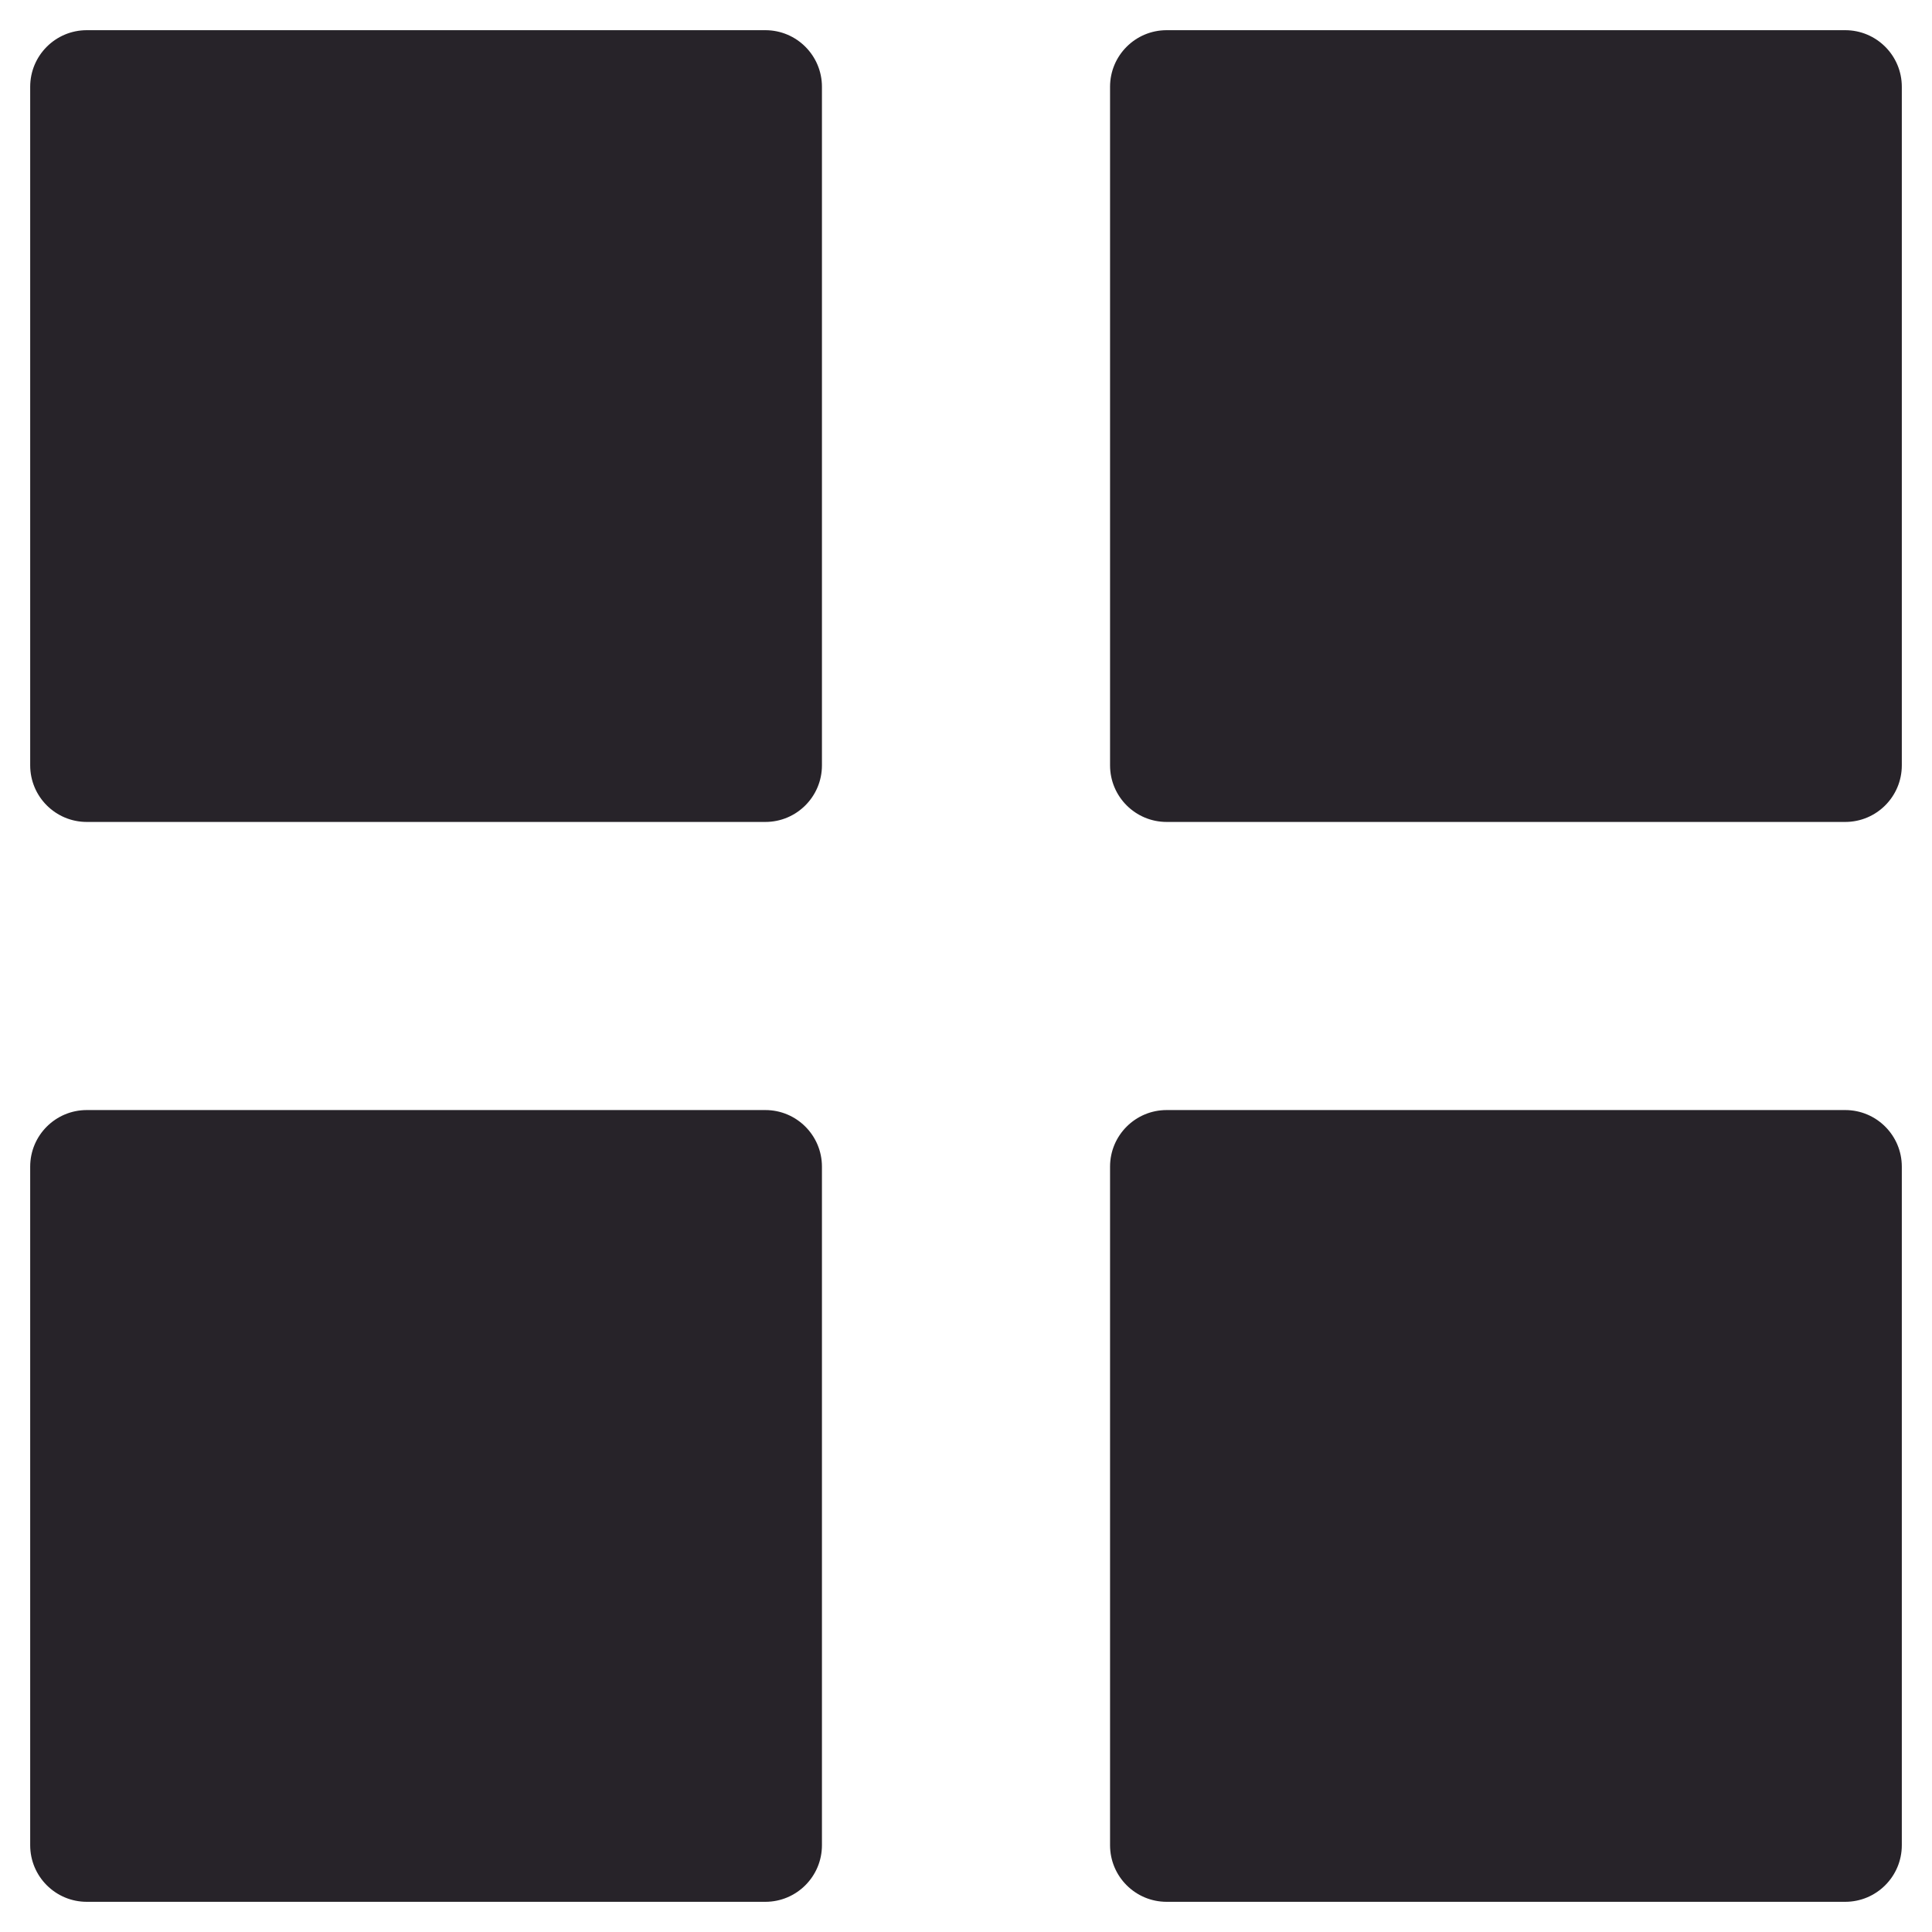
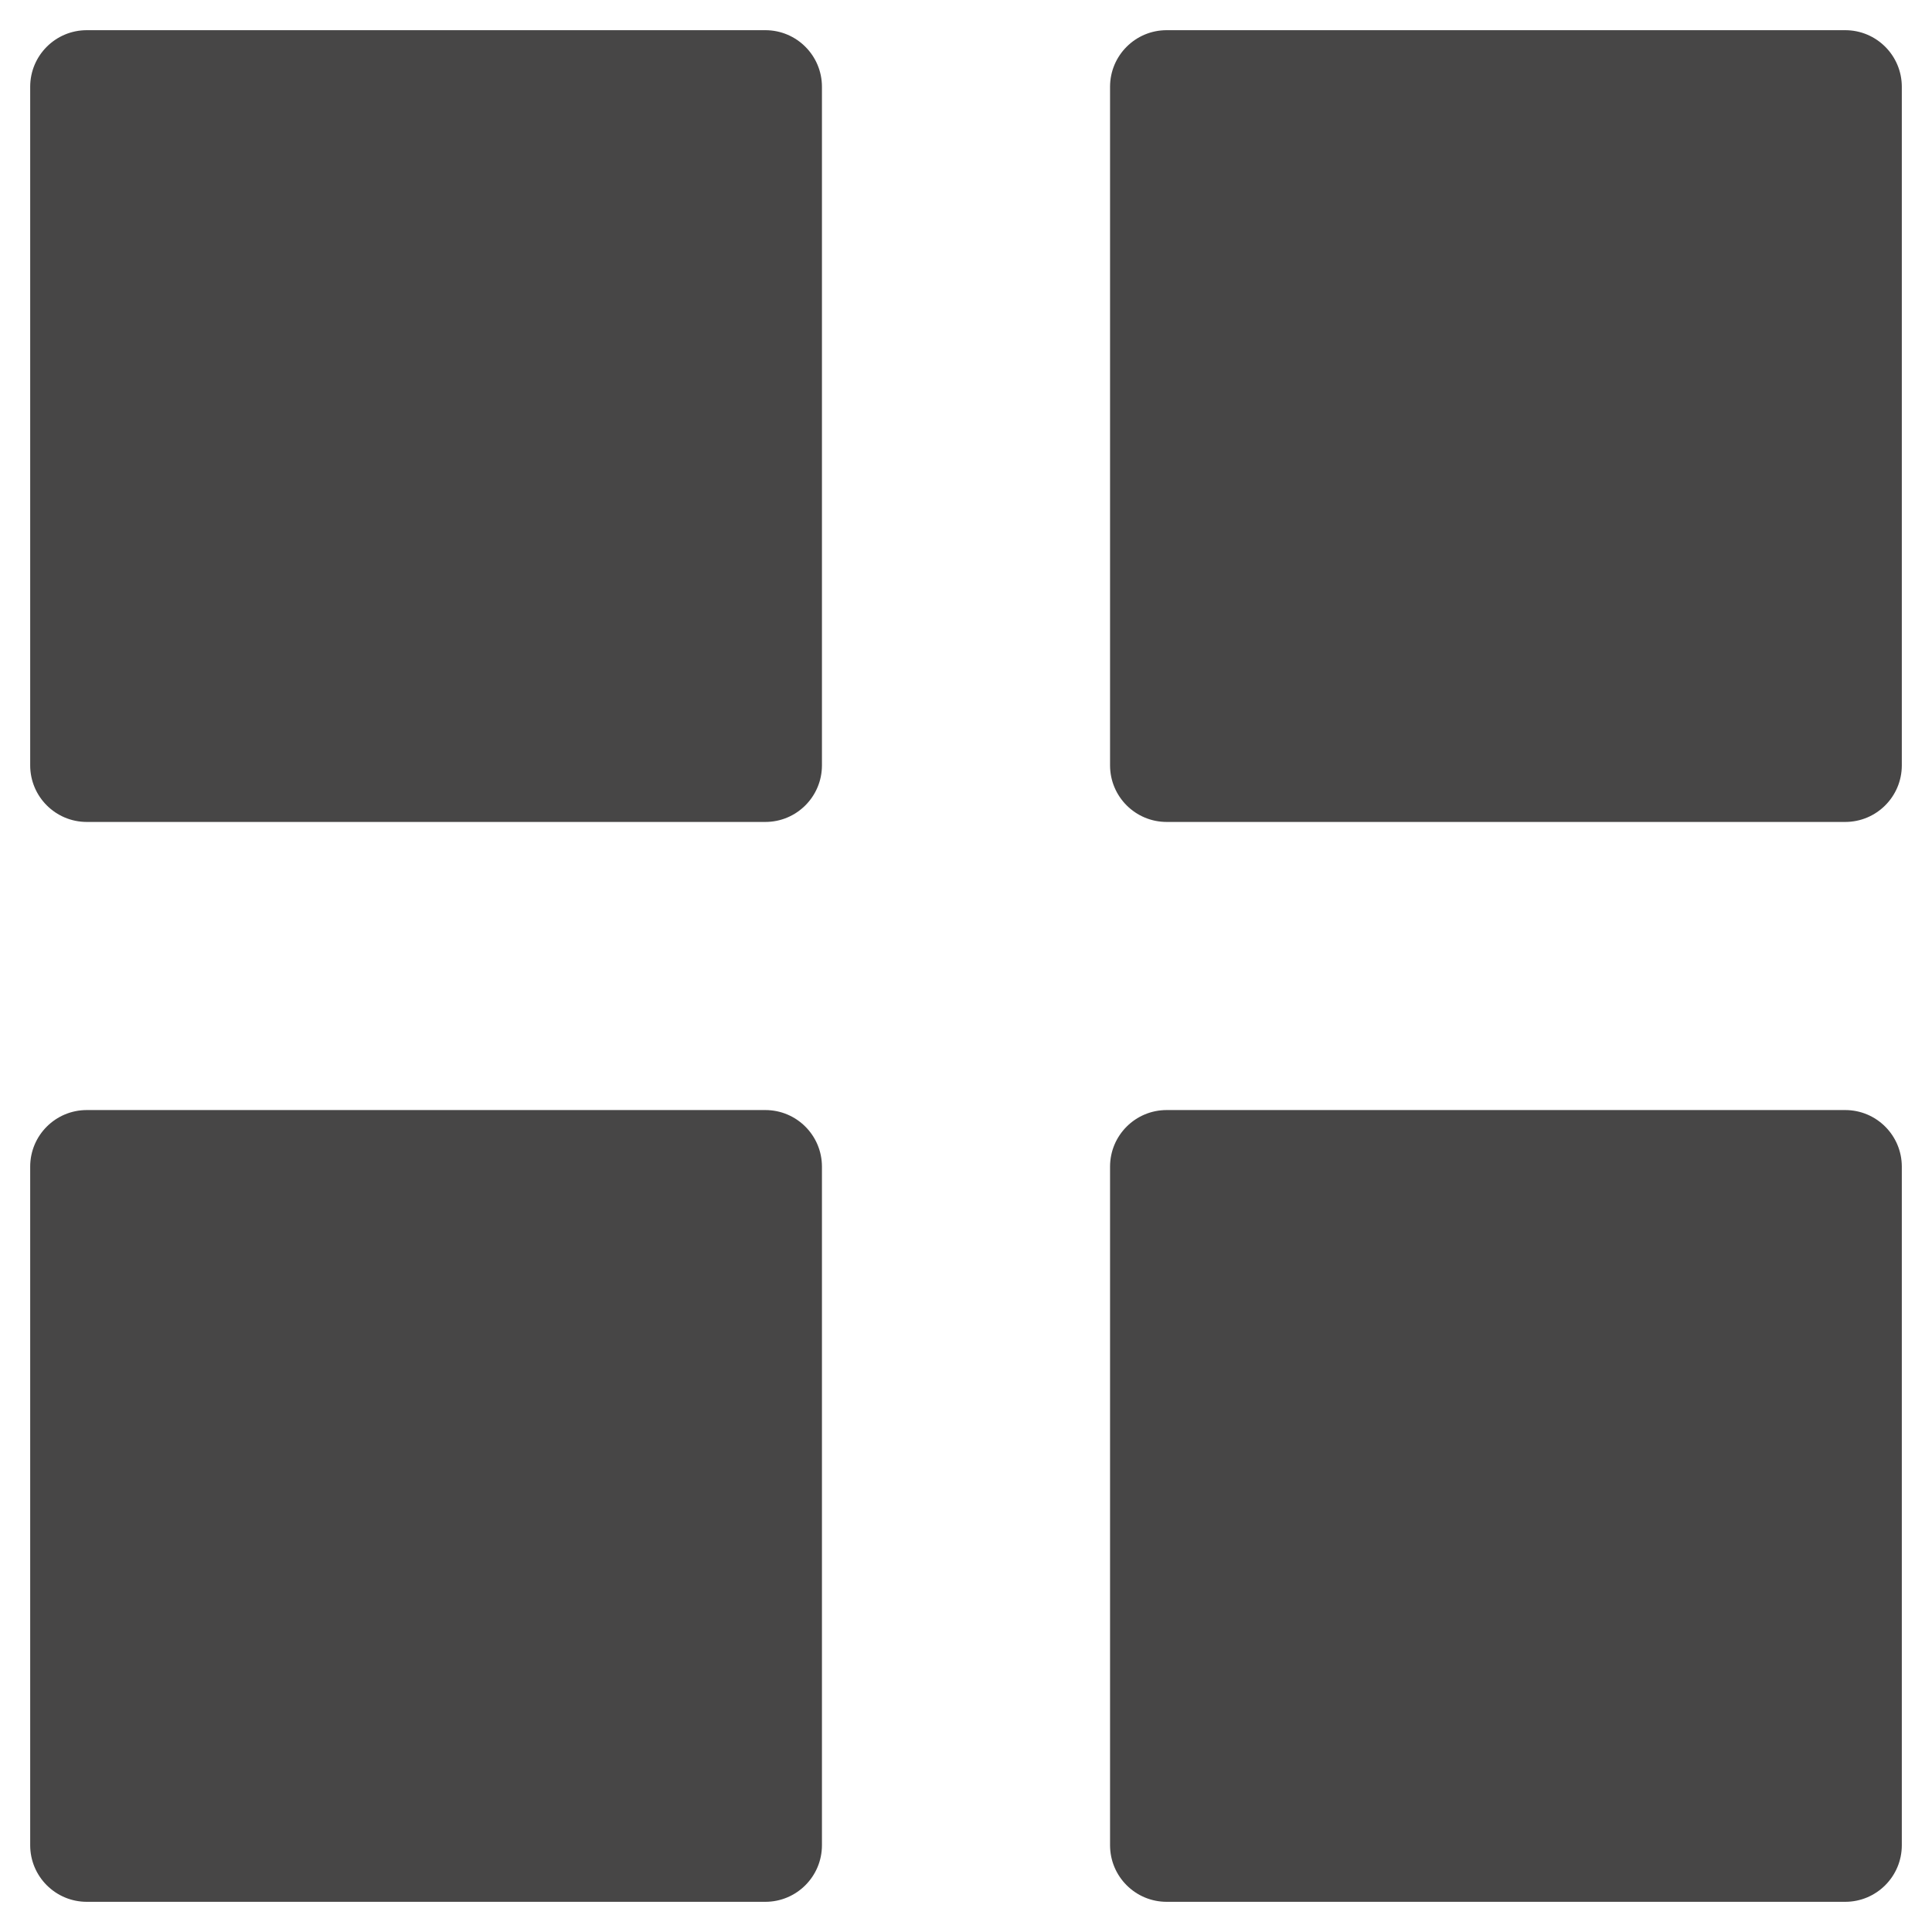
<svg xmlns="http://www.w3.org/2000/svg" version="1.1" width="512" height="512" x="0" y="0" viewBox="0 0 512 512" style="enable-background:new 0 0 512 512" xml:space="preserve" class="">
  <g>
-     <path d="M217.824 23v179.824a15 15 0 0 1-15 15H23a15 15 0 0 1-15-15V23A15 15 0 0 1 23 8h179.824a15 15 0 0 1 15 15ZM489 8H309.176a15 15 0 0 0-15 15v179.824a15 15 0 0 0 15 15H489a15 15 0 0 0 15-15V23a15 15 0 0 0-15-15ZM202.824 294.176H23a15 15 0 0 0-15 15V489a15 15 0 0 0 15 15h179.824a15 15 0 0 0 15-15V309.176a15 15 0 0 0-15-15Zm286.176 0H309.176a15 15 0 0 0-15 15V489a15 15 0 0 0 15 15H489a15 15 0 0 0 15-15V309.176a15 15 0 0 0-15-15Z" fill="#272329" data-original="#000000" />
+     <path d="M217.824 23v179.824a15 15 0 0 1-15 15H23a15 15 0 0 1-15-15V23A15 15 0 0 1 23 8h179.824a15 15 0 0 1 15 15ZM489 8H309.176a15 15 0 0 0-15 15v179.824a15 15 0 0 0 15 15H489a15 15 0 0 0 15-15V23a15 15 0 0 0-15-15ZM202.824 294.176H23a15 15 0 0 0-15 15V489a15 15 0 0 0 15 15h179.824a15 15 0 0 0 15-15V309.176a15 15 0 0 0-15-15Zm286.176 0H309.176a15 15 0 0 0-15 15V489a15 15 0 0 0 15 15H489a15 15 0 0 0 15-15V309.176a15 15 0 0 0-15-15Z" fill="#474646" data-original="#000000" />
  </g>
</svg>
